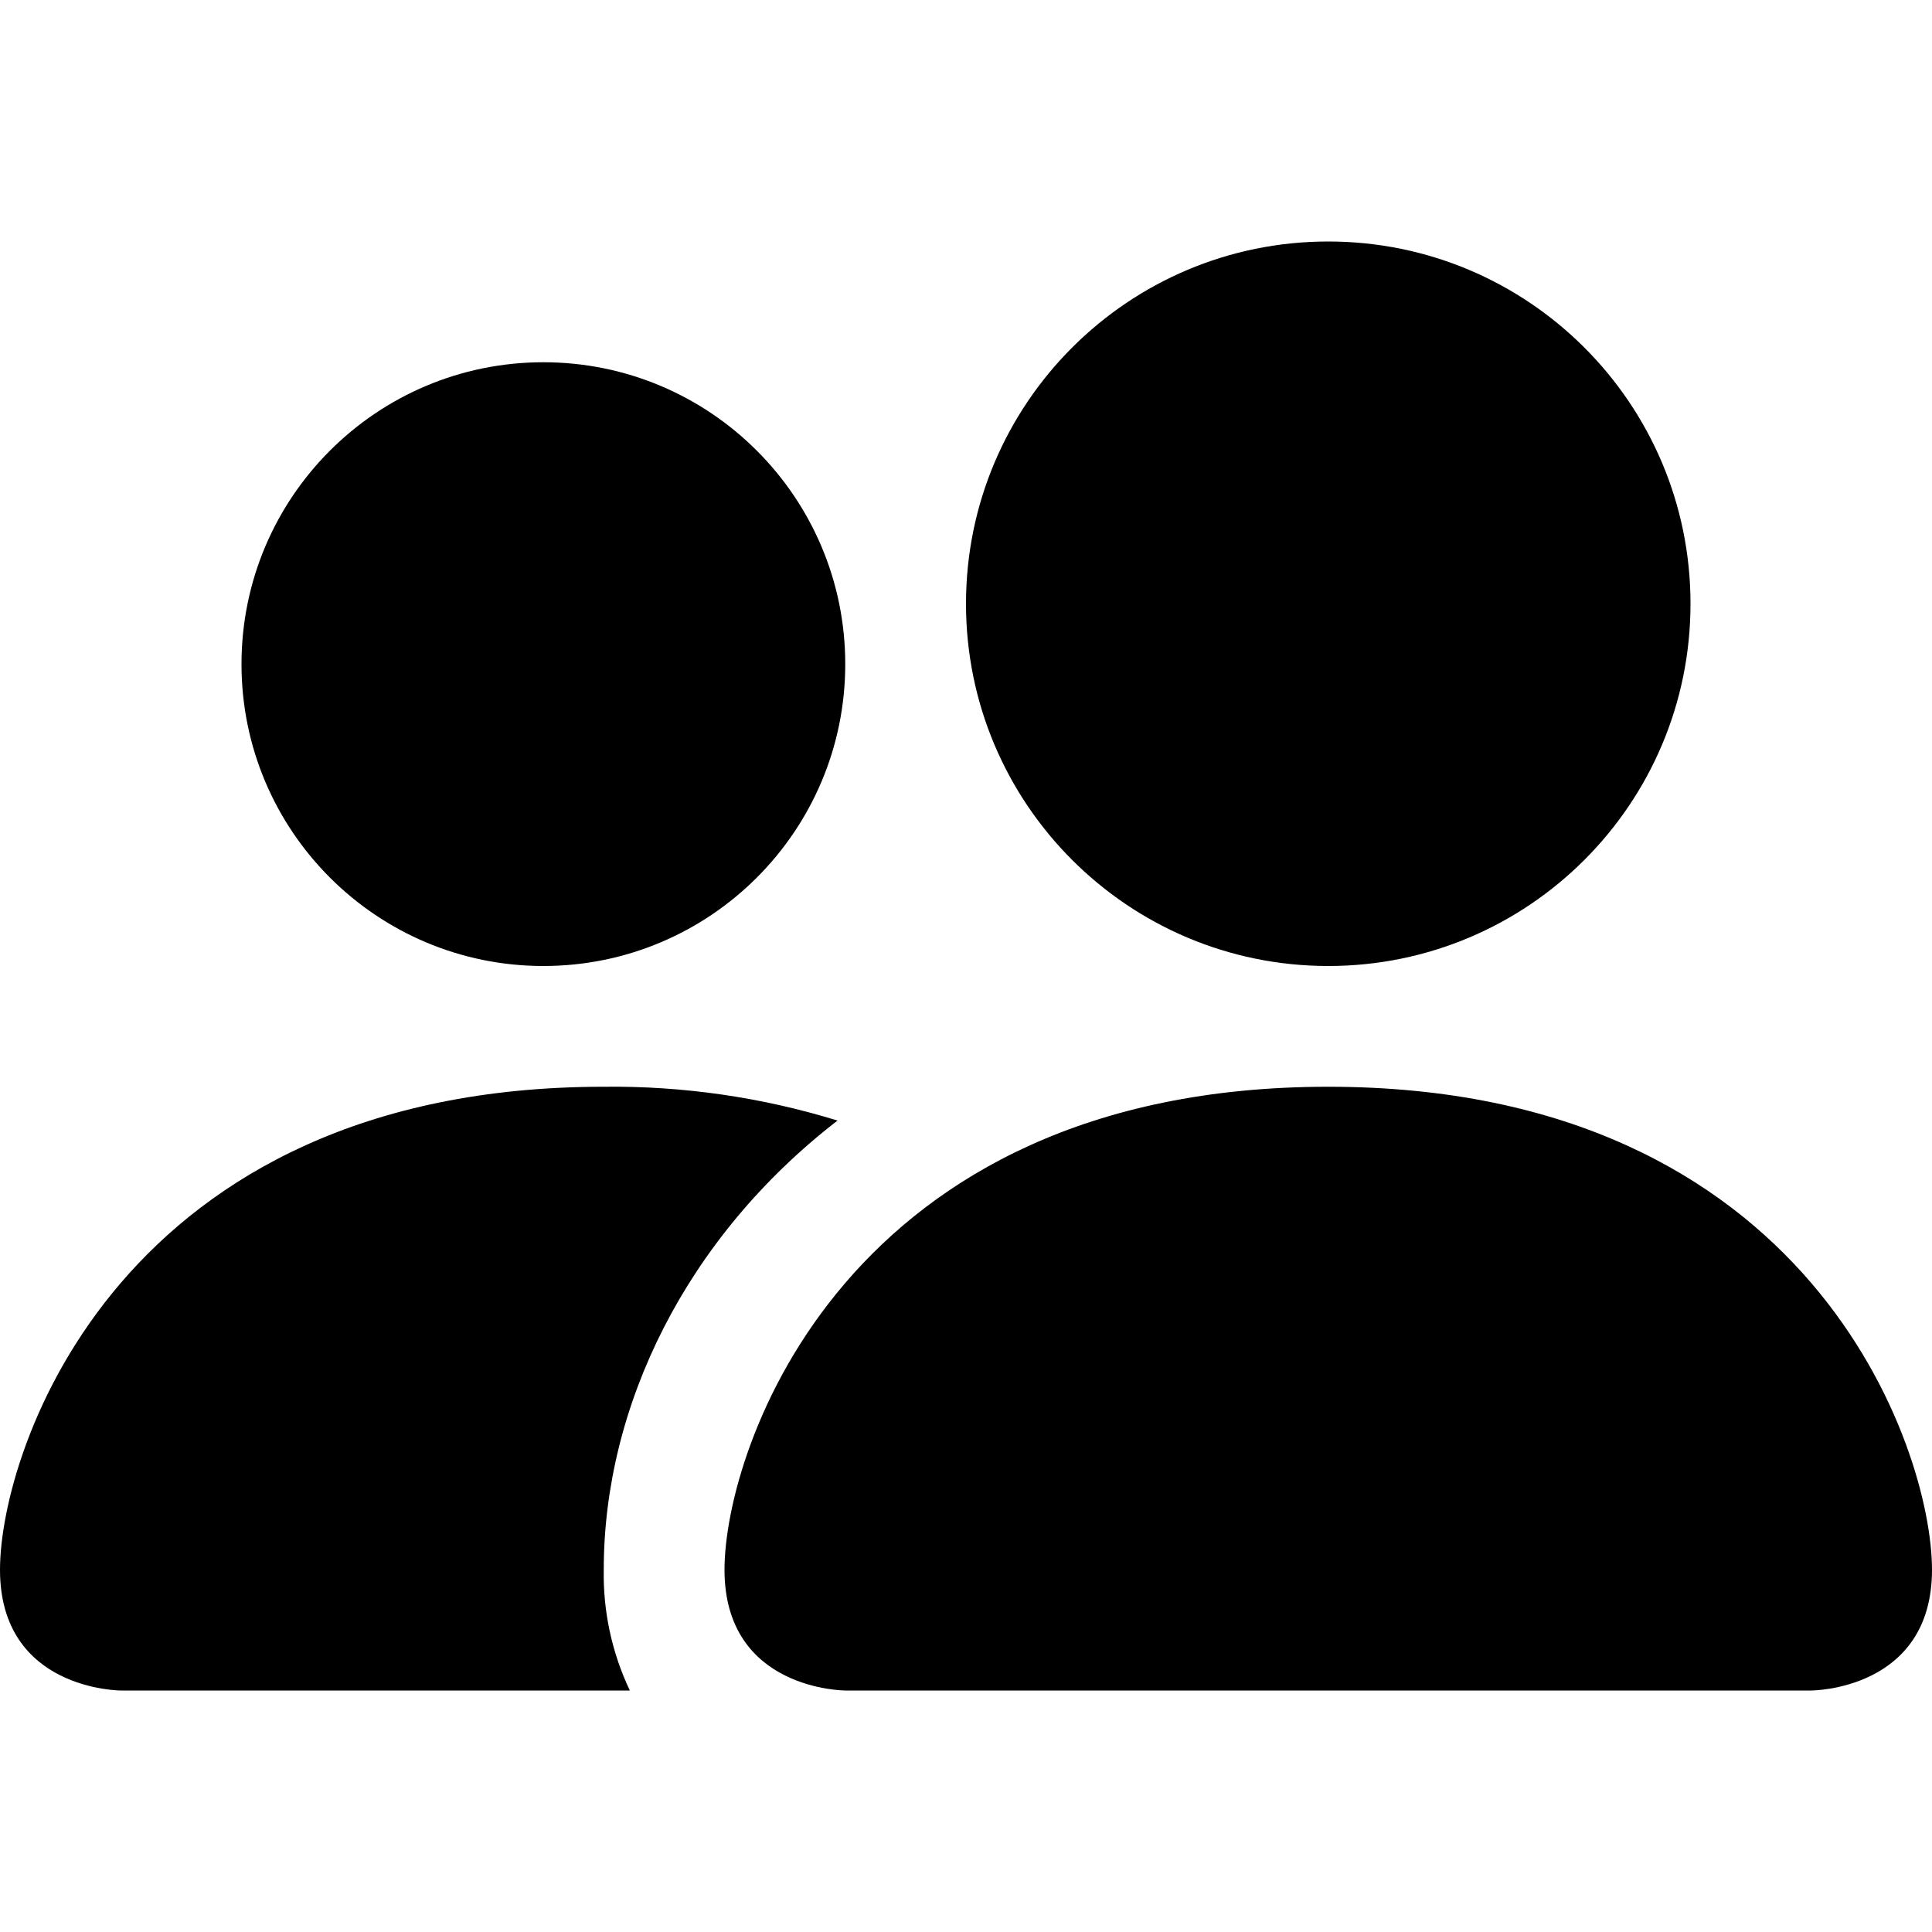
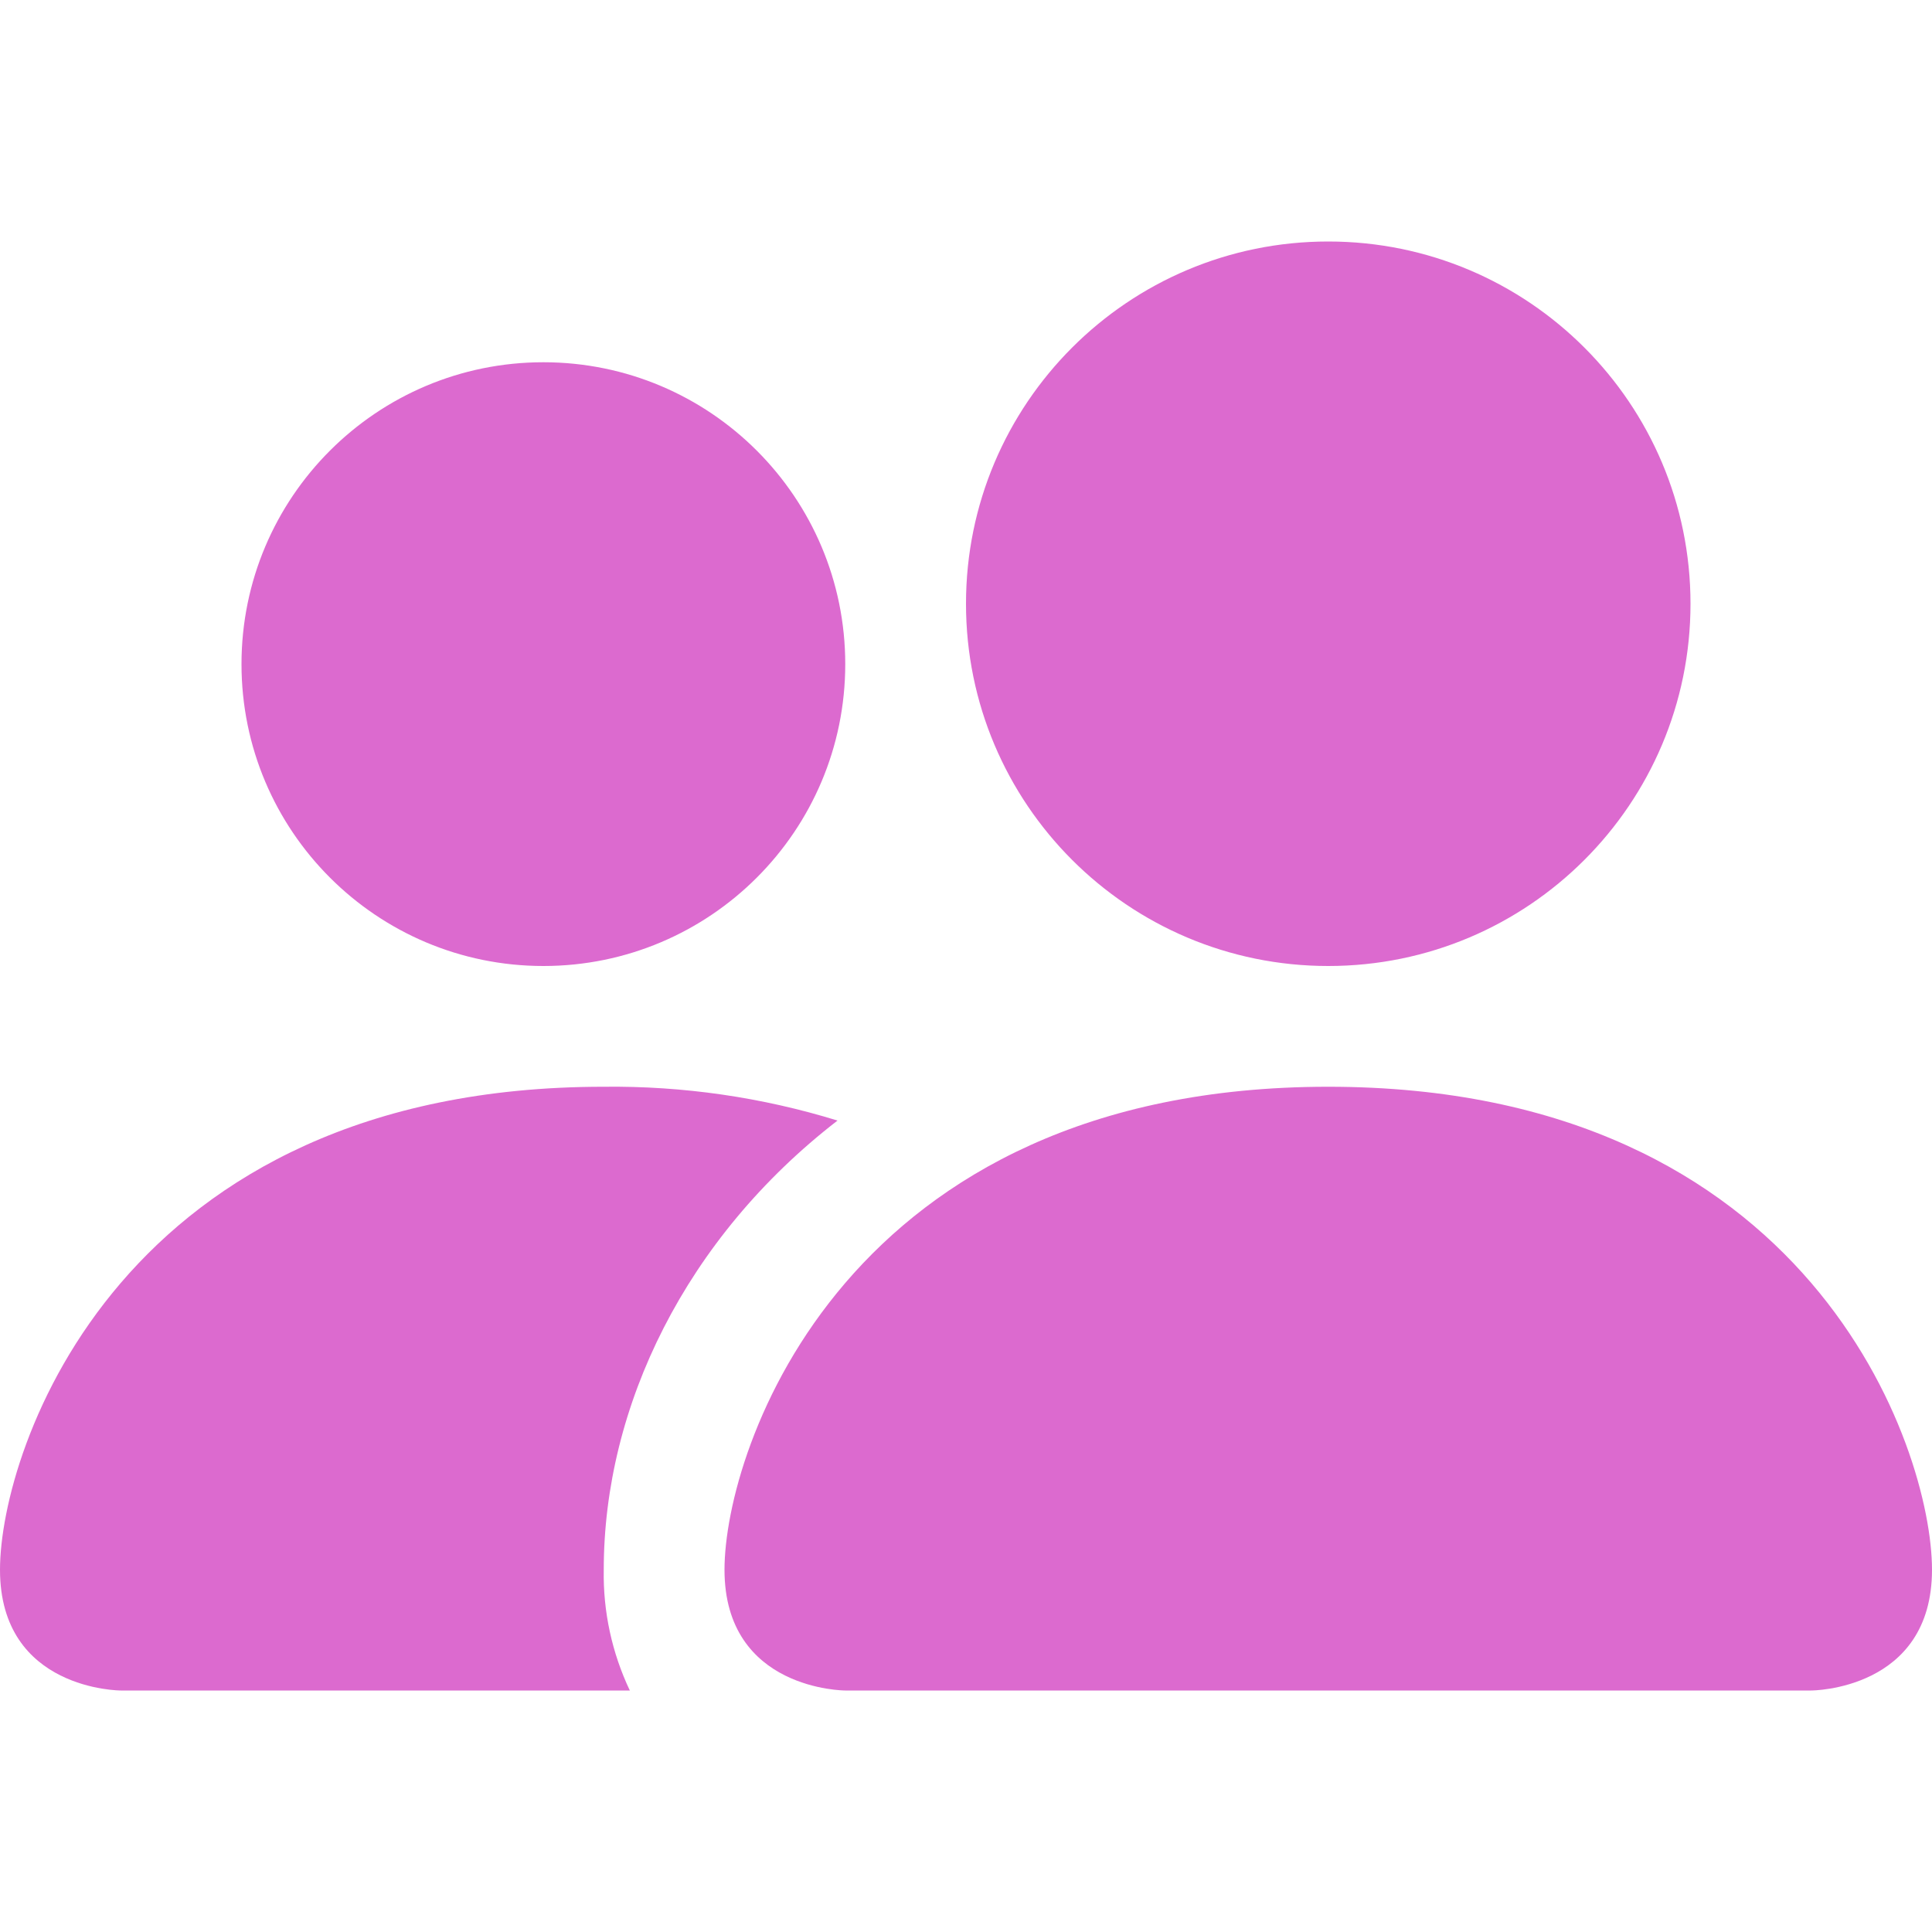
- <svg xmlns="http://www.w3.org/2000/svg" width="16" height="16" fill="currentColor" class="bi bi-people-fill" viewBox="0 0 16 16">
+ <svg xmlns="http://www.w3.org/2000/svg" width="16" height="16" fill="#DC6ACF" class="bi bi-people-fill" viewBox="0 0 16 16">
  <path d="M7 14s-1 0-1-1 1-4 5-4 5 3 5 4-1 1-1 1H7Zm4-6a3 3 0 1 0 0-6 3 3 0 0 0 0 6Zm-5.784 6A2.238 2.238 0 0 1 5 13c0-1.355.68-2.75 1.936-3.72A6.325 6.325 0 0 0 5 9c-4 0-5 3-5 4s1 1 1 1h4.216ZM4.5 8a2.5 2.5 0 1 0 0-5 2.5 2.5 0 0 0 0 5Z" />
</svg>
